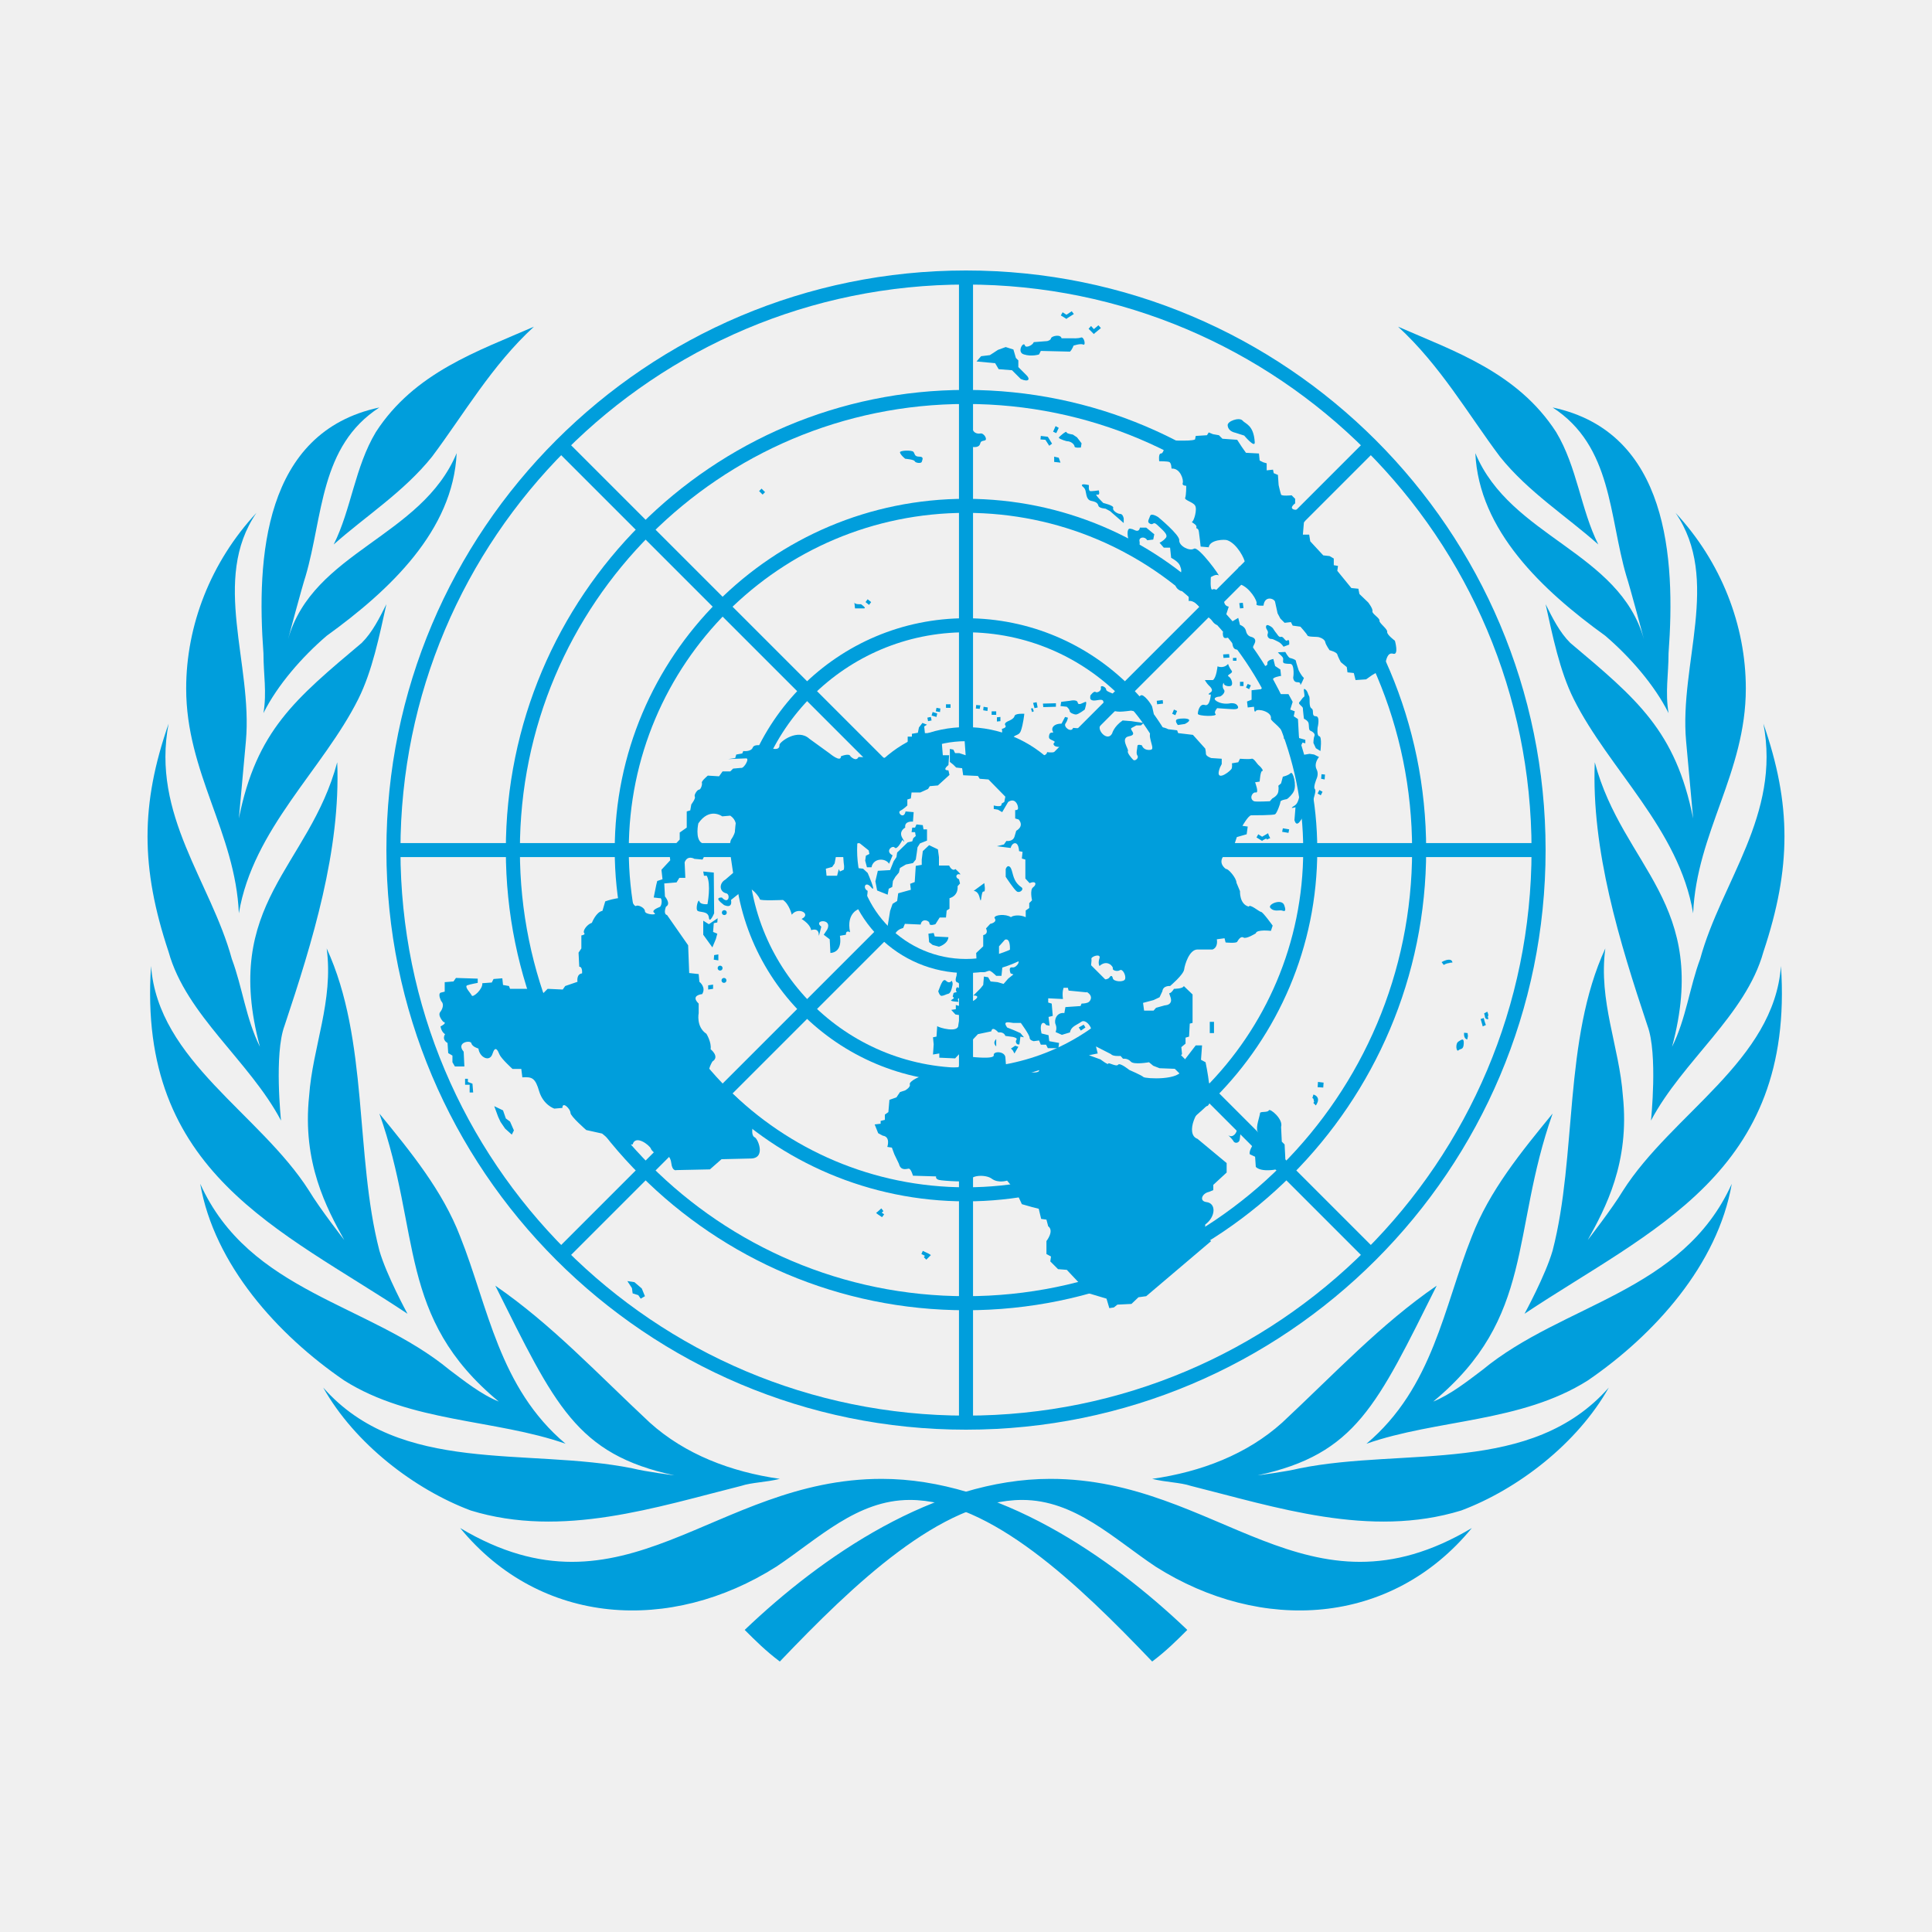
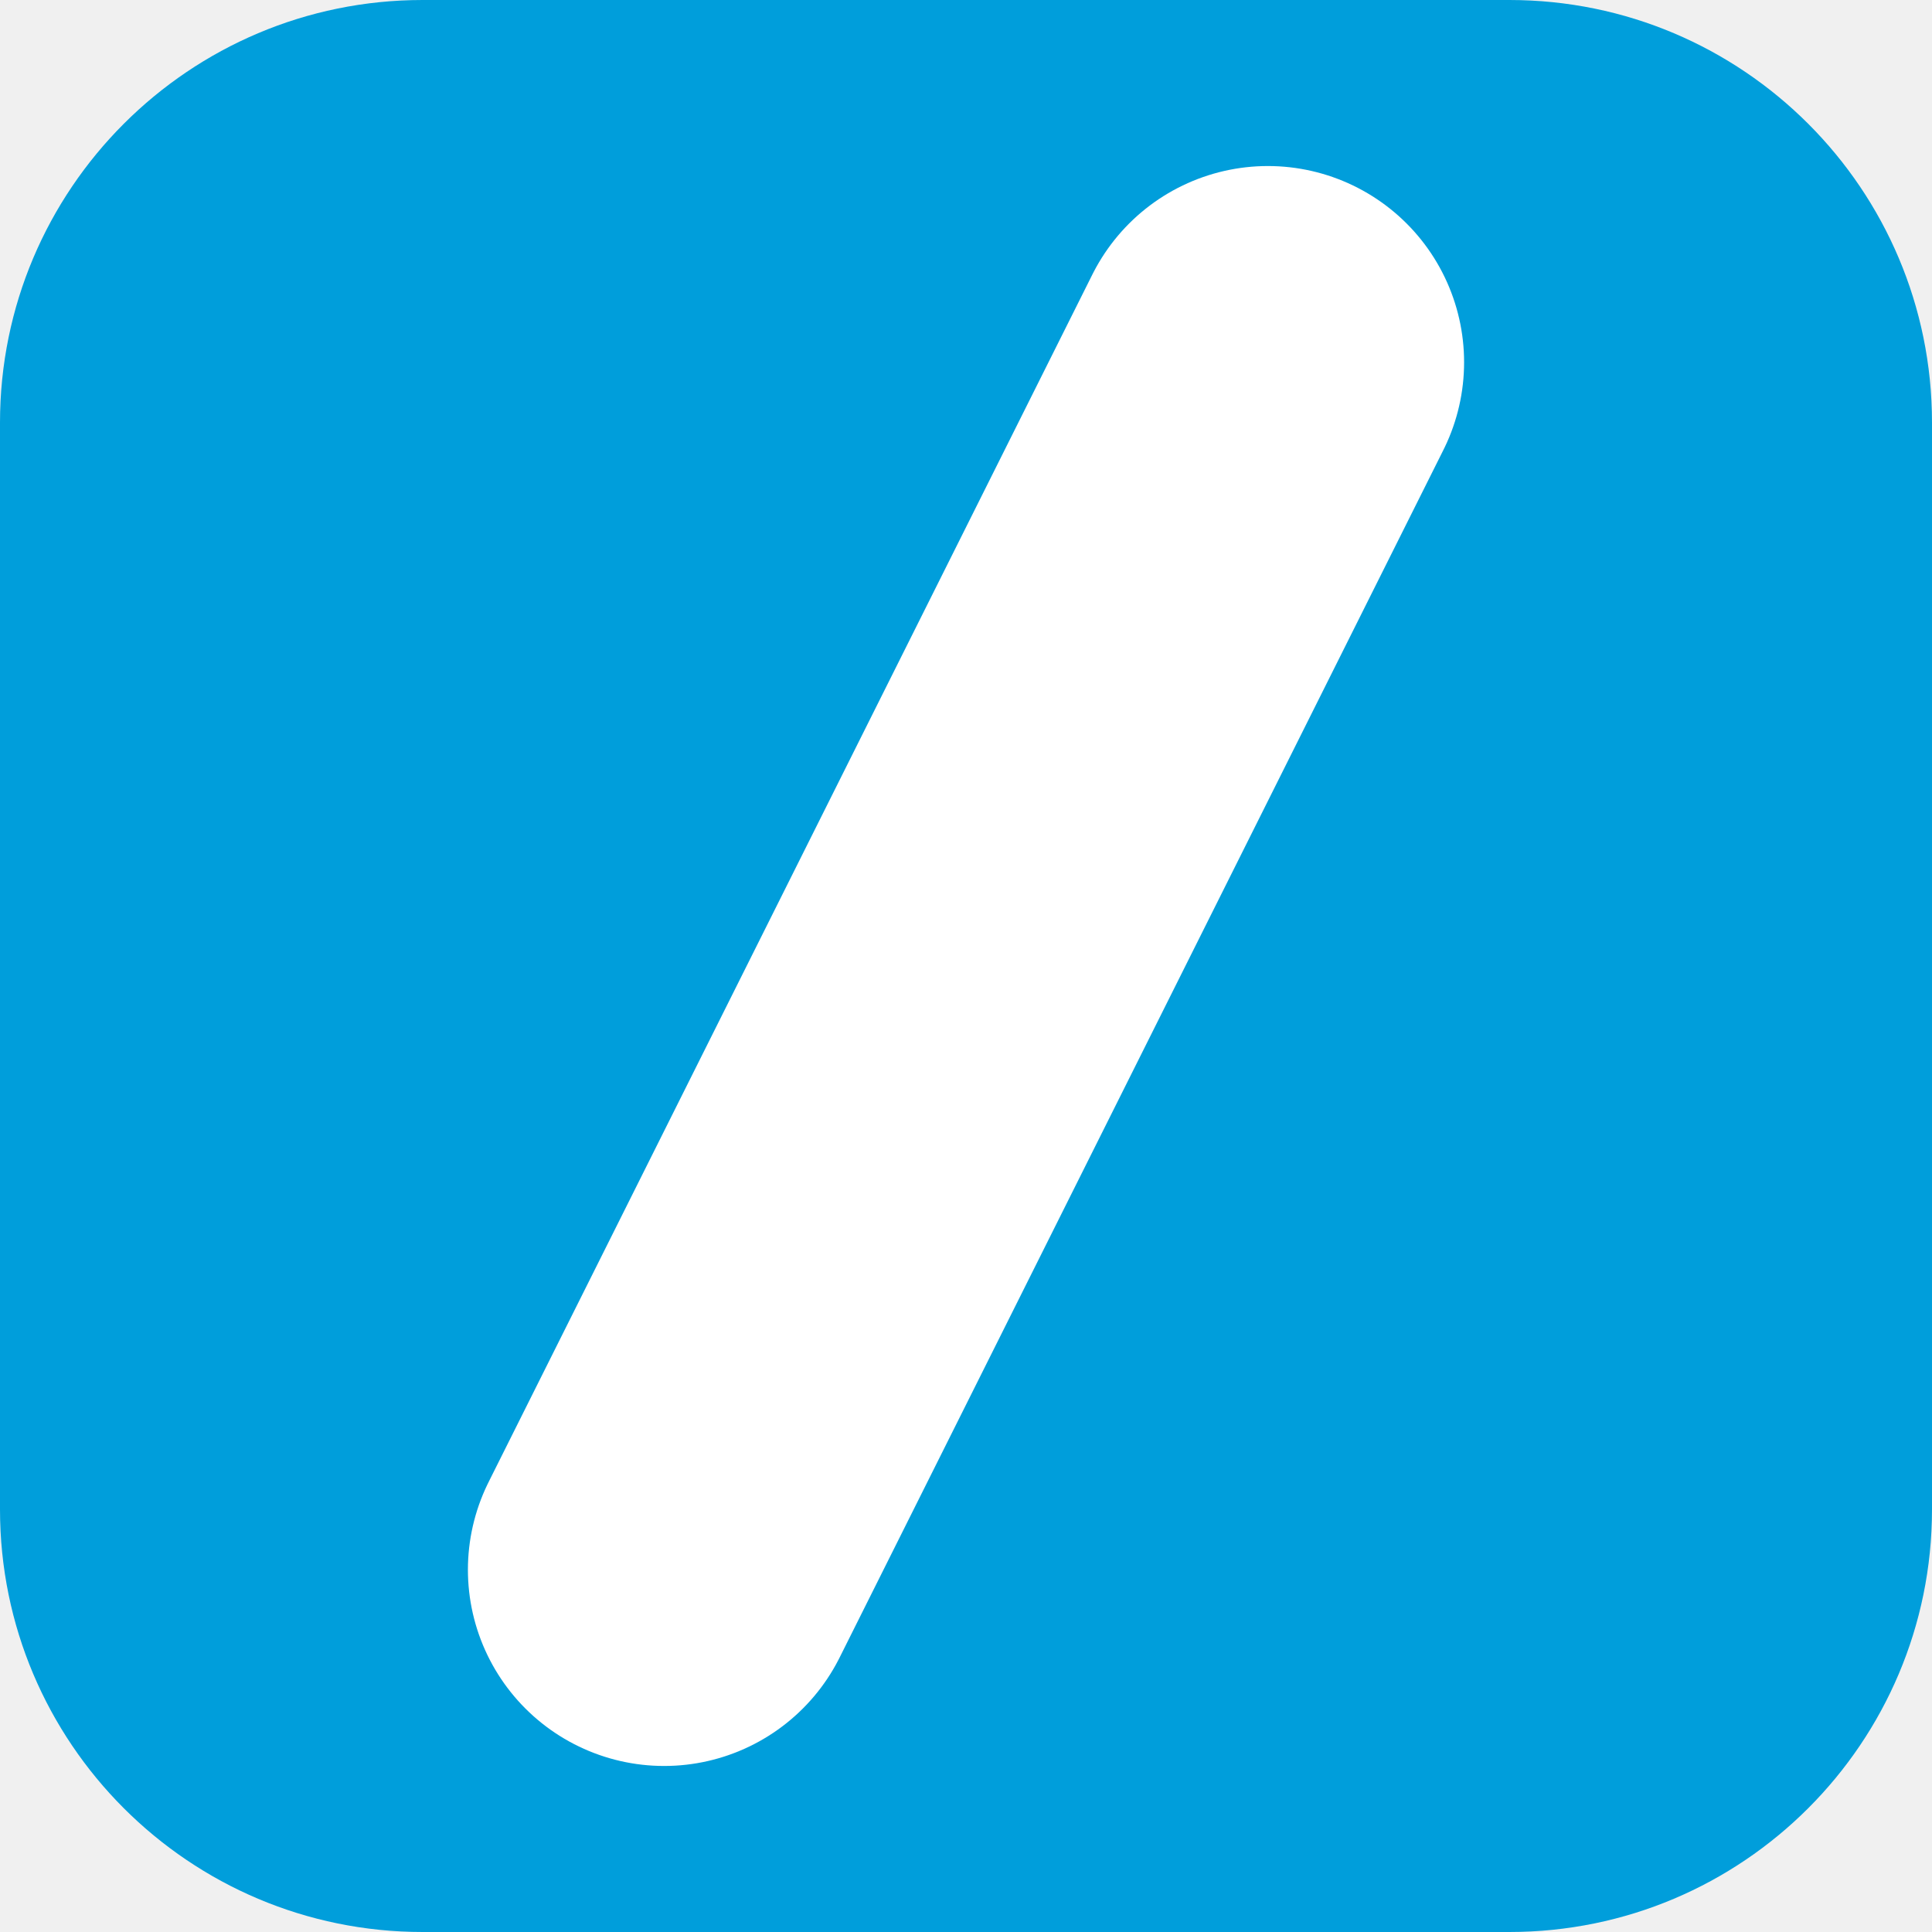
- <svg xmlns="http://www.w3.org/2000/svg" id="uuid-cb23c597-a484-4f7e-ab8b-bef9a0a63efc" width="550" height="550" viewBox="0 0 550 550">
-   <path id="uuid-a24323fa-996f-432e-9783-2496fd941e1b" d="m161,411c-19-16-22-39-30-59-5-13-14-24-23-35,12,34,5,58,34,82-5-2-10-6-14-9-23-19-57-22-71-53,4,23,22,43,41,56,19,12,43,11,63,18m50,12c3-1,7-1,11-2-14-2-27-7-37-16-15-14-28-28-44-39,17,34,23,48,51,54,0,0-8-1-12-2-30-6-66,2-88-23,9,16,26,29,42,35,26,8,53-1,77-7m40-2c-48,0-73,42-120,14,23,28,60,30,90,11,12-8,23-19,38-19,23,0,48,24,69,46,4-3,7-6,10-9-22-21-54-43-87-43m-135-47s-6-11-8-18c-7-27-3-60-15-86,2,15-4,28-5,42-2,19,5,32,10,41,0,0-7-9-10-14-14-22-43-37-45-64-4,59,37,75,73,99m-14-175c4-8,6-18,8-27-2,4-4,8-7,11-19,16-30,25-35,50l2-22c2-22-10-46,3-65-13,14-20,32-20,50,0,24,14,41,15,64,4-24,24-41,34-61m-7-44c9-8,20-15,28-25,9-12,17-26,29-37-16,7-34,13-45,30-6,10-7,22-12,32m-20,48c4-8,11-16,18-22,18-13,36-30,37-52-10,24-41,28-48,53,0,0,4-15,5-18,5-17,4-37,21-48-33,7-35,43-33,70,0,6,1,11,0,17m5,116s-2-19,1-27c8-24,16-50,15-75-8,30-33,40-22,81-4-8-5-17-8-25-6-22-23-41-18-67-8,23-8,41,0,65,5,18,23,31,32,48" style="fill:#009edc; stroke-width:0px;" />
-   <path id="uuid-7094df99-336f-42c0-8994-658da5ca7bd7" d="m389,411c19-16,22-39,30-59,5-13,14-24,23-35-12,34-5,58-34,82,5-2,10-6,14-9,23-19,57-22,71-53-4,23-22,43-41,56-19,12-43,11-63,18m-50,12c-3-1-7-1-11-2,14-2,27-7,37-16,15-14,28-28,44-39-17,34-23,48-51,54,0,0,8-1,12-2,30-6,66,2,88-23-9,16-26,29-42,35-26,8-53-1-77-7m-40-2c48,0,73,42,120,14-23,28-60,30-90,11-12-8-23-19-38-19-23,0-48,24-69,46-4-3-7-6-10-9,22-21,54-43,87-43m135-47s6-11,8-18c7-27,3-60,15-86-2,15,4,28,5,42,2,19-5,32-10,41,0,0,7-9,10-14,14-22,43-37,45-64,4,59-37,75-73,99m14-175c-4-8-6-18-8-27,2,4,4,8,7,11,19,16,30,25,35,50l-2-22c-2-22,10-46-3-65,13,14,20,32,20,50,0,24-14,41-15,64-4-24-24-41-34-61m7-44c-9-8-20-15-28-25-9-12-17-26-29-37,16,7,34,13,45,30,6,10,7,22,12,32m20,48c-4-8-11-16-18-22-18-13-36-30-37-52,10,24,41,28,48,53,0,0-4-15-5-18-5-17-4-37-21-48,33,7,35,43,33,70,0,6-1,11,0,17m-5,116s2-19-1-27c-8-24-16-50-15-75,8,30,33,40,22,81,4-8,5-17,8-25,6-22,23-41,18-67,8,23,8,41,0,65-5,18-23,31-32,48" style="fill:#009edc; stroke-width:0px;" />
-   <g id="uuid-b64406ea-0073-46b6-8f27-f16d641f07df">
-     <circle cx="275" cy="242" r="163" style="fill:none; stroke:#009edc; stroke-width:4px;" />
-     <circle cx="275" cy="242" r="129" style="fill:none; stroke:#009edc; stroke-width:4px;" />
-     <circle cx="275" cy="242" r="98" style="fill:none; stroke:#009edc; stroke-width:4px;" />
-     <circle cx="275" cy="242" r="64" style="fill:none; stroke:#009edc; stroke-width:4px;" />
-     <circle cx="275" cy="242" r="33" style="fill:none; stroke:#009edc; stroke-width:4px;" />
-     <path d="m275,79v130m0,66v130M160,127l92,92m46,46l92,92M112,242h130m66,0h130m-278,115l92-92m46-46l92-92" style="fill:none; stroke:#009edc; stroke-width:4px;" />
-   </g>
-   <g id="uuid-5207e389-1371-40e9-b6a6-53b6bfa84a95">
-     <path d="m267.1,282.2c.4-.8,1.2-4,2.2-3s1.6,0,1.6,0c0,0,.5.5.2,1.5-.2,1-.5,2-1.1,2.2-.6.1-1.1.5-1.9.6-.6.1-1-1.3-1-1.3Zm8.2-1.3c.2-.2.5.8,1,.6.5-.1.7.9.2.9s-.5.6-.5.9,0,.9-.4,1.3-.7.1-1.2-.1c-.5-.3-.7-.3-1.4-.3-.6,0-.1,1-.1,1,0,0-2.6-.1-2.1-.5s1-.5.6-.8,0-.5,0-1,1.2-.3.9-.6c-.4-.4,0-1.8.6-1l.4-.9c-.4-.4-.1-.5-.9-.8-.7-.3-.1-1.8-.1-1.8l.1-1c.2-1.3,2.7-1.4,2.9-.3.1,1.1,0,1.9,0,1.9l.7.3s-.1.8-.7.8,0,.4-.4.8l.4.6Zm92.1-60.8c-.7.7-2.2,1-2.2,1l-.5,1.9-.8.7s.2.5,0,1.7-1.7,1.9-1.7,1.9l-.7.8s-4,.2-4.5,0c-1.5-.7-.5-2.7.5-2.5s-.2-2.9-.2-2.9l1.3-.2s.2-3,.7-3-.2-1-.8-1.5c-.7-.5-1.5-2.2-2.2-2s-3.3,0-3.3,0l-.5,1-1.8.3s.2,1.3-.2,1.7c-1,1.2-4.8,3.7-3.2-.5l.5-1v-1.5l-3-.2s-1.5-.5-1.5-1.2-.2-1.5-.2-1.5l-3.5-3.9-4.2-.5-.3-.8-2.5-.3c-3-1.5-5.7-.2-5.2,2.4.5,2.5,1.3,3.5-.3,3.5-1.7,0-2-1.3-2-1.3,0,0-1.3-.5-1.3.2s-.5,2,0,2.7-.7,1.7-1.2,1.2-1.8-2-1.5-2.5-2.3-3.7.3-4.2c2.7-.5-.2-2,.8-2.4l1.3-.7h1.3l.8-.7-2.2-.3-1.3-.2-2.5-.2c-2.5,1.7-3,3.7-3,3.7-1.3,2.5-4.5-1-3.3-2.4s-3.7-.2-4.5.5-3.3.3-3.3.3c-.5,1.5-2.8-.2-2.2-1.2.7-1,.7-1.7.7-1.7l-.8-.2-1,1.9c-2.3,0-3,1.3-2.5,2.2.5.8-.7-.2-1,1s.2,1.2,1.2,1.7-.5.5.2,1.3,2.7,0,1.5,1.2-3.5.7-3.5.7c-.2,1.5-3.3,1.2-3.7.7-.3-.5-2.8-3.5-2.8-3.5l-3.2-.2c-.3-2.4,1.5-1.2,2.2-3,.7-1.9,1-4.9,1-4.9,0,0-2.7-.2-2.8.7-.2.8-1.8,1.4-1.8,1.4,0,0-1.3.5-.8,1.2s-1,1-1,1c0,0,.3,1.1-.2,1.5-1.3,1.4-4.7.2-5.2-.3l-2-.8-2-1.3-2.3,1-.7.7h-2.5l-.2,2,4.5.5.3,4.2-1.8-.6h-1.2l-.5-1-1-.2v3.7l1,.8.8.8,1.7.2.3,2,4.2.2.5.8,2.5.2,4.8,4.9-.3,1.5-.8.5c.3,1.2-2.2.5-2.2.5v1l1.2.2,1.2.7,1.7-2.9c1.8-1.2,2.7.5,2.8,1.5.2,1-.8.8-.8.8v2.4l1,.3c1.7,2-.7,3.2-.7,3.2l-.5,1.7c-.5,1.5-2.3,1.2-2.3,1.2l-.7,1-2,.5,3.9.5c.4-1.4,1.4-1.7,1.9-1s.5,1.9.5,1.9l1,.2-.2,1.9,1,.3v5.4l1.2,1.3c2-.8,2,.5,1,1.2s-.3,3.7-.3,3.7l-.8.8v1.4l-1,.7v1.9c-1.7-.8-3.7-.5-4.2,0-1.5-1-4.7-.7-4.7.2,1,1.3-1.2,1.7-1.2,1.7l-1.2,1.3c.8,1.7-.8,1.9-.8,1.9v3.2l-2,1.9.2,4.4c0,1.2,2.5,1.3,3,.7.5-.7,2.5,1.4,2.5,1.4h1.5l.3-3-1-.5v-4.9l1.7-1.9c2-.7,1.3,4.4,1.3,4.9.2,1.9,1,1.7,1.8,1.3,1.7-.7.3,1.9-1,1.7s-.5,1.7-.5,1.7l.8.3-1.5,1.2-1.3,1.5-1.7-.5-2-.2-.7-1.2-1.2-.2-.2,2.4-.8,1-2,2c2.7,0-.3,1.9-1,1.9,1.5.5-.2,2-4,.8v1.2l-1.3.2,1.2,1.3,1.3.2-.5,2.9c0,2.2-5.5.7-6,.2l-.2,3-1,.2.2,2-.2,2.9,1.8-.3v1.2l4.5.2,6.5-6.9,3.8-.8c.3-1.7,2,.3,2,.3,1.7-.2,2,1,2,1l2.2.3c1.8.5.7.7.8,1.4.2,1,1,.7,1,.7l.3-2.2,1,.2-1-1.2-1.8-.8-2-.8c-1.3-1.9.3-1.5,1.7-1.3h2.2s2.5,3.4,2.5,4.2,1.2,1,1.2,1l1.5-.2.5,1.2h1.5l.5,1h3l.2-1.5-2.8-.5-.2-1.7-2-.5c-.7-2.9.5-3.7,1.3-2.4l1,.2-.3-2.5,1.2-.3-.3-3.5-1-.3v-1.2l4.2.2c-.3-2.2.2-3.2.2-3.2h1.2l.2.8,5.1.5,3.6-4.1c-.2-.3.4-.5,0-.9-.5-.5-1.2,0-2-.5s0-3.4-.2-4c-.2-.7,2.8-1.7,2.3-.2s0,2.2,0,2.2c2.2-2,4,.2,3.8.7s1.2,1,2,.5,1.8,1.5,1.5,2.5-3.3.8-3.5-.2-.7-.7-1-.2-1.8.8-2.7.3c-.2-.1-.2-.2-.3-.3l-3.6,4.1h.2c2,1.2,1,2.7.3,3s-1.8.3-1.8.3l-.3.7-4.3.3-.3,1.7c-2.2-.3-3,2-2.5,3.2s0,2.2,0,2.2l1.8.8,2.3-.7c.3-1.7,1.8-2,3.2-3,1.3-1,3.5,1.9,2.8,3.2s-.7,1.9-.7,1.9l.2,1.5-1.7.7-1.3.7-.2.8h-4.5l-.8.8-2.2.2-.7,1-1.5.2s-2.5,1.2-1.5,2.5c1,1.4-4.2,1.2-5.3-.7-.3,1.7-2.2.2-2.2.2l-1.8-.5-.2-2.5c-.3-1.7-3.5-1.7-3.3-.5s-6,.5-6,.5l-2,1-1.8,1.1-.2.8-3,.3-1.3.7-.5-1h-1.3l-1.3,1.9c-3.5.2-6.8,2.2-6.5,3s-1.3,1.7-1.3,1.7l-1.5.5-1,1.5-2,.7-.3,3.5-1,.7v1.5l-1.2.3v.8l-1.7.2,1,2.5,1.3.7c2.3.3,1.3,3.2,1.3,3.2l1.3.2.7,1.9,1.3,2.7c.5,2,2,1.5,2.7,1.4.7-.2,1.3,2,1.3,2l6.6.2s-.3.7.8,1c1.2.3,8.8.7,9.1.2-.3-1.5,4.2-1.9,6-.5,1.8,1.3,4.3.5,4.3.5l2.5,3,1.7,3.7,2.8.8,2,.5.7,2.9,1.5.2.5,1.9c1.8,1.3-.5,4.2-.5,4.2v3.7l1.3.7-.2,1.4,2.2,2.2,2.5.2,6.3,6.7,5,1.5.8,2.7,1.3-.2,1-.8,4-.2,2-1.9,2.2-.3,18.5-15.7-1.7-1v-3.7c3-2.2,3.2-6.1.3-6.4-2.1-.3-1.2-2.5.8-2.9l1.2-.5v-1.5l3.8-3.5v-2.7l-8.3-6.9c-3.7-1.3,0-9.4,2.5-9.3,2.5.2-.2-12.5-.2-12.5l-1.3-.7.3-4.1h-1.8l-3,3.9-.8,2.7c-.3,3.5-10.6,2.9-11.1,2.4s-4-2-4-2c0,0-2.7-2.2-3.2-1.5s-2.8-.8-2.8-.3-2.2-1.2-2.2-1.2l-3.3-1.2,2.5-.5-.5-2,4.3,2.2c.5.7,2.7.5,2.7.5l.7.8s1.3-.2,2.2.8c.8,1,5.2.2,5.2.2l1.2,1,1.8.7,5.2.2.2-3.2,1-1-.2-2,1.2-1v-1.7l1-.3.2-3.7.8-.2v-8.1l-2.5-2.4c-.2.8-2.8.8-2.8.8,0,0-.7,1.2-1.2,1.2s.7,1.5.3,2.5c-.3,1-1.7,1-1.7,1l-2.5.7-.7.8h-2.7l-.3-2.2,3-.8,1.7-.8.8-1.7c.2-1.7,2.2-1.5,2.2-1.5,0,0,3.8-3.2,4-4.7s1.5-5.7,3.8-5.7h4.3c1.7-.7,1.2-2.9,1.2-2.9l2.2-.3.3,1.2s3,.3,3.3-.2,1-1.7,1.8-1.2,3.5-1.2,3.5-1.2c.2-1.2,4.3-.7,4.3-.7l.5-1.5s-2.8-3.9-3.3-3.9-3.2-2.4-3.5-1.5c-2.7-.7-2.5-4.4-2.5-4.4l-1-2.4c0-1.4-2.5-4.2-3-3.9-2.5-1.9-.7-4,0-4.2s2.3-2.5,2.3-2.5l.8-2.4,2.8-.8.3-2.2-1.5-.2s1.7-3,2.5-3,6.3,0,6.8-.3,1.5-3,1.5-3.5,1.3-.7,1.8-.8c.5-.2,1.7-1.5,2-2.2.9-1.7-.2-5.9-.9-5.2Zm46.1,53.9c-.1-.3-.2-.6-.5-.7-.7-.3-2,.2-2.6.6l.6.8c.6-.4,1.5-.6,1.6-.5v-.1l.9-.1Zm4.3,20.1l-1-.1c-.1.8.1,1.8.9,1.9l.2-1s-.1-.4-.1-.8Zm3.7-4c.3,1,.6,2,.6,2.1l.9-.4s-.4-1-.6-2l-.9.3Zm2.2-.8v-.2c0-.3-.1-.7-.3-1.1l-.9.5c.1.2.1.5.2.7,0,.3.1.6.3.8.2.1.4.2.7.1l-.2-1c0,.1.1.1.2.2Zm-8.5,7.2c.7-.4,1.6-1.3,1.5.6s-.9,1.3-1.5,1.9-1-1.9,0-2.5Zm-40.1,13l.1-1.5,1.6.2-.1,1.4-1.6-.1Zm.1,3.3c-.2-.9-1.2-1.2-1.3-1.2l-.3,1c.1,0,.2.1.3.2l.2.9c-.1.1-.2.2-.2.3l.7.7c.5-.8.7-1.3.6-1.9Zm-124.3,31.2l-1,.9-.5.4.5.4,1.2.8.6-.8-.7-.5.5-.4-.6-.8Zm11.8,12.1l-.4.9,1,.5-.3.4.7.7,1.3-1.3-.6-.4-1.7-.8Zm-45.9-217l1,1-.7.7-1-1,.7-.7Zm30.2,31.5l1,.8-.6.8-1-.8.6-.8Zm-3.8.7l.2,1.9h2.5c1,0-.8-1.2-.8-1.2,0,0-2,.2-1.9-.7Zm54.8-47l-1.7-.2-.1,1,1.4.1,1.1,1.7.8-.6-1.1-1.8-.2-.2h-.2Zm4.5-35.4l-.5.9,1.3.8.3.2.2-.2,1.9-1.2-.6-.8-1.5,1-1.1-.7Zm8.9,4.8l-.8-.9-.7.8,1.5,1.5.3-.3,1.7-1.4-.7-.8-1.3,1.1Zm-55.2,35.1c-.1-.6,3.3-.7,3.8-.2s.2,1.4,1.7,1.4.8,1,.7,1.5c-.2.5-1.8.3-2-.2s-2.7-.7-2.7-.7c0,0-1.3-1-1.5-1.8Zm19.1-1.9c2.6.8,3.5.2,3.7-.5s.3-.8,1.3-1-.2-2.2-1.2-2-2-.3-2.2-1.2c-.2-.8-1.8-3-2-1.3s-1.2,1.7-1,2.9c.3,1.1.8,2.9,1.4,3.1Zm16.5-28.5c-.4-1.5-2.5,1.9-.3,2.5,2.2.7,4.3,0,4.3,0l.5-1,8.3.2c.7-.7,1-1.7,1-1.7,0,0,2-.7,2.8-.3.8.3.2-2.4-.7-2-.8.3-2.5.2-2.5.2h-3c-.2-1.2-2.8-.7-3,0-.1.6-1.1.8-1.1.8l-3.8.3c-.4,1-2.3,1.7-2.5,1Zm.3,8.3l-2.2-2.2v-1.9l-.7-.7-.7-2.4-2.2-.7-2.2.8-2.3,1.5-2.5.3-1.3,1.5,5.3.5,1,1.7,3.8.3,2.5,2.5c2.3,1,2.8,0,1.5-1.2Zm7.7,16.2l.7-1.6.9.5-.7,1.5-.9-.4Zm49.7-1.7c-.3-1.3,3.3-2.5,4.2-1.5.8,1,3.2,1.2,3.5,6.2.1,1.8-3-1.9-3-1.9l-2.5-.8c-1.4-.3-2.1-1.1-2.2-2Zm-17.5,4.4c-.5,1.5-.7,3.5-1.5,3.5s-.5,2.2-.5,2.2c0,0,2.2,0,2.8.2.7.2.7,1.9.7,1.9,2.5-.2,3.5,3.2,3.2,4.1-.3.8,1,.8,1,.8,0,0,0,2.7-.3,3.4s2.2,1.2,2.8,2.2c.7,1-.3,4.4-.8,4.6s1.3.7,1.2,1.5c-.2.8.5,0,.7,1.4.2,1.3.5,4.2.5,4.2l2.3.2c.3-2.2,4.6-2.3,5.3-2,2.8,1,5,5.4,5,6.4s-1.8,1.2-1.8,1.2l.3,4.9c2.8.8,5.2,4.9,4.8,5.6-.3.7,2,.5,2,.5.3-3,3.2-2,3.3-1,.2,1,.7,3.2.7,3.2l.8,1.5,1.2,1.2,1.8-.2.5,1,2.2.3s1.8,2,2,2.5,2.7.3,3.3.5c.7.2,1.7.7,1.8,1.5.2.8,1.2,2.2,1.2,2.2,0,0,2,.5,2.2,1.2s1,2.2,1,2.2l1.7,1.4.2,1.5,1.8.2.5,2,3-.2,1.7-1.2c2.2-1.2,3.7-2.7,3.8-3.4.2-.7.5-3.2,2.2-2.7s.5-3.7.5-3.7c0,0-2.3-1.7-2.2-2.5.2-.8-2.3-2.5-2.2-3.2.2-.7-2.2-2-2-2.7s-1.2-2.5-1.2-2.5l-2.5-2.4-.3-1.5-2-.2-4-4.9.2-1.4-1.2-.2v-1.9l-1.2-.7-1.8-.2-3.7-4-.3-1.9h-1.8l.3-3.5c1.2-1.5.5-4.4.5-4.4,0,0-2.3,1.2-3.5.7s.5-1.7.5-1.7v-1.3l-1-1s-2.8.3-3-.2-.7-2.7-.7-2.7l-.2-2.9-1.2-.5-.2-1-1.8.2v-2l-1-.3-1-.5-.2-2-3.7-.2-1.2-1.7-1.3-2-4.2-.3-1-1-1.7-.3-1.2-.5-.5.8-3.2.2-.2,1c-1.4.7-8,0-8.2.5Zm-30.6-1c.3.5,2.3,1,2.3,1,1.3,0,2.2,1,2.2,1.5s1.8.3,1.8.3l.2-1.2-1.3-1.7-1.2-.8s-1.8-.2-1.8-.7c0-.4-1.9,1.1-2.2,1.6Zm0,5.7l-1.3-.3v1.5l1.8.2-.5-1.4Zm18.5,18.6v-1.3s-.2-1.3-1-1.3-2.3-1-2-1.7-2.8-1.4-2.8-1.4c0,0-2.8-2.7-1.8-2.4s.5-1.2.5-1.2c0,0-2,.3-2.5.2-.5-.2-.3-1.7-.3-1.7,0,0-2-.5-2,0s.7.5,1,1.5.2,2.7,1.7,3,1.8.7,2,1.4,2,.8,2,.8l1.3.7,3.9,3.4Zm1.3,4.5c-.2-.7-.5-3,.5-2.9,1,.2.3,0,1.5.5s1.3-.8,1.3-.8h1.8l2.3,1.9-.3,1.5-1.7.2c-.8-1.3-2.5-.8-2.2.3.3,1.2-.8,3.4-1.5,3.5-.7.2-2.8.2-2.7-.8.3-1,1-3.4,1-3.4Zm27.4,23l1.2-3.7c-1.7-.3-1.3-2.2-1.3-2.2-.2-1.5-2.5-3.2-3.3-2.7s-.5-3.5-.5-3.5c0,0,1.5-1,2.2-.5s-5.7-8.4-7-7.6-4.3-.8-4.2-2.4c.2-1.5-6-6.6-6-6.6,0,0-2-1.3-2.3-.3s-1,1.7,0,2.2.8-.8,2,.3c1.2,1.2,3.3,2.7,2.5,3.7s-1.8,1.4-1.8,1.4l1.2,1.4h1.8l.3,2.9s2,1,2.5,2.2.5,1.9,0,2.5c-.5.7-1.5,1.9-1.3,3,.2,1.2,1.5,1.7,1.5,1.7l1.3.2,1,.5v2.2c1.3-.3,3.5,1.5,3.3,2.7s.3.5,2,1.7,1.2,1.4,2.3,2.2c1.1.7,2.1.2,2.6-1.3Zm-38.2,21.6c0,.5-.3,1.2.7,1.4s2.8-.7,3,.3.2,1.7,1.5,2.2,2.2.7,3.2.7,3.2-.3,3.2-.3c0,0,2.4.4,2.8.8,1.8,1.9,3,2.4,3.5,1.5.5-.8-.2-2.7-.3-3.4-.2-.7-2.5-3.9-3.3-3.2s-1,0-2.5.5-4.7.2-4.8-.5c-.2-.7-2.5-1-2.5-1.7s-1.7-1.5-1.5-.5-1.2,1.5-1.5,1.2c-.5-.4-1.5,1-1.5,1Zm-8.3,1.8l-.2,1.2,1.8.2s.8.7.8,1.2,1.2,1,1.8,1c.7,0,2.5-1.4,2.5-1.4,0,0,.8-2.4.2-2.2-.7.2-2,1.2-2.2.2s-2.2-.5-2.2-.5l-2.5.3Zm-8.6,1.9l.5-.1.3.9-.5.2-.3-1Zm.6-1.6l1-.2.3,1.5-.9.2-.4-1.5Zm2.8.2l.1,1,3.6-.1v-1l-3.7.1Zm32.4-.8l1.7-.2.1,1-1.7.2-.1-1Zm4.4,3.7l.5-1.2.9.4-.5,1.2-.9-.4Zm14.5-16.9l1.7-.1.1,1-1.7.1-.1-1Zm2.8,1h1v.8h-1v-.8Zm3-14.2l-1,.1-.2-1.5,1-.1.2,1.5Zm-1,21h1v1.2h-1v-1.2Zm2.2.6l.9.4-.5,1.1-.9-.5.5-1Zm-4.9-13.3c1,0-.3,3.9,2.3,3.5,2.7-.3.2,1.2,2.2,1.3,2,.2,1.5-1.5,2.2-2.7s.3-1.9-.8-2.2q-1.2-.3-1.5-1.7c-.3-1.3-1.7-1.7-1.7-1.7l-.5-2-2.2,1.3-2.2,2.9c0,2.4,1.2,1.3,2.2,1.3Zm6.5,9.2c1.3-.7,4.2-.7,4-1.7s1.7-1.3,1.7-1.3l.5,2,1.5,1,.2,1.9s.5-.3-1.3.2-.7,1.3-.7,1.3l-4,.2-.5-1.7-1.4-1.9Zm-21.5,14.1c.8-.2,2.8-.3,3.2.2.3.5-1.2,1.2-1.2,1.2l-2,.3c-.6-.8-.8-1.5,0-1.7Zm10.7-1.5c.9.9-5,.7-5,0s.5-3,2-2.5,1.7-3,1.7-3c0,0-1.3.2-.2-.5,1.2-.7,0-1.7-.5-2.2s-1-1.4-1-1.4h2.3c1-.7,1.3-3.9,1.3-3.9,2,.7,3-.7,3-.7,0,0,.3,1,1,1.9.7.8-1.7,1.2-.8,1.7.8.5,1.2,2,.8,2.5-.3.5-2.2.2-2.2-.5s-.7.8,0,1.7c.7.8-.8,2-1.2,2-.3,0-2.5.3-.7,1.4,1.8,1,3.8.5,3.8.5,0,0,1.5-.2,2,.7.5.8-.2,1-1,1s-4.8-.3-4.8-.3c0,0-1,1.1-.5,1.6Zm19.4-19.1c-.5-.7-1-1.2-1.7-1.5s-1.2-.7-1.8-.7c-.7,0-1.3-.7-1-1.5s-.5-1.2-.5-1.9.5-.7,1.3-.2.7.7,1.3,1.5c.7.8,1,1.7,1.7,1.5s1.2,1.5,1.8,1c.7-.5.5,1.2.5,1.2l-1.6.6Zm-1.6,1.6c.5.7,1.5,1.2,1.5,1.9s-.3,1.2.7,1.3c1,.2,1.7-.2,2,.7.3.8.3,2.2.2,2.9-.2.7.2,1.7,1,1.7s1,.2,1,.7,1-1.9,1-1.9c-.8-.7-1.5-2.2-1.5-2.2,0,0-.8-2.4-.8-2.7s-1.2-.7-1.7-.8c-.5-.2-1.3-1.7-1.3-1.7l-2.1.1Zm10.8,27.3l-.7-1.5s0-1.3.3-2-.7-1.3-1.2-1.5-.3-1.5-.5-2.2-1.3-1.2-1.3-1.2c0,0-.3-2.5-.3-3s-1.5-1.2-1-1.7.8-1.2,1.3-1.5-.5-2.7.3-2.2.8,1.4,1.2,2c.3.7-.2,3,.7,3.5.8.5-.2,2.2,1.2,2.2,1.3,0,.5,3.2.5,3.2,0,0-.3,2.4.5,2.5.8.2.3,4.2.3,4.2l-1.3-.8Zm.5,12.9l.5-1,.9.5-.5,1-.9-.5Zm1.1-5.5l1,.1-.1,1.4-1-.2.1-1.3Zm-2.1-5.6l-1.3-.2-3,.5-1.7,3.2s.8.5,1.5,1.7,1,8.1-1,9.3.2.5.2.5l-.3,3.7c.5,1.7,1.3.8,1.8,0s1-1,1.7-1.9c.7-.8,1.7-2.4,1.8-3.5.2-1.2,1-3,.5-3.5s.5-2.9.5-2.9c0,0,.7-1.4,0-2.7-.7-1.4.2-2.9.7-3.5l-1.4-.7Zm-7.3-17.2h-2.5s.8.3-1.5-1.9-3.8.5-3.8.5l-2.7.3v2.7l-1.3.5.2,1.7,1.8-.2s0,2,.5,1.2,4.7.2,4.3,2.2c-.1.8,4.2,3,3.7,5.7,2.2.3,1.7,2.5,1.7,2.5l2.8.3.8-1.7.8.2v-1l-1.8-.5-.3-5.4-1.2-.8.3-1.4-1.3-.5.7-2.2-1.2-2.2Zm-6.2,41.4l1-.4-.4-.8-.2-.6-.5.3-1.2.7-1.1-.7-.5.9,1.3.8.3.2.2-.2,1-.5.1.3Zm4.4-2.2l1.8.3.2-1-1.8-.3-.2,1Zm-3.4,21.6c-.7-1,3.3-2.7,4-.7s0,1.7-.7,1.5c-.6-.2-2.3.5-3.3-.8Zm-17.2,32.5h1.2v3.2h-1.2v-3.2Zm7.7,30.9c-.3,1.3-1.5,2-2.2,1.5s.8.8,1.2,1.5c.3.7,1.3.7,1.7,0,.3-.7.2-2.2.5-2.9.3-.6-1-.8-1.2-.1Zm3.7,6.8l1.5.7.2,2.9c2,2,8.5.3,8.5-.2s-.3-6.2-.3-6.2l-.8-.8-.2-4.2c.7-2.2-3.2-5.4-3.5-4.7s-2.5.2-2.5.8c0,.7-1.3,4-.7,5.2.7,1.2-.5,1.2-.7,2.4-.2,1-1.9,3-1.5,4.1Zm-46.8-36.1l-.5-.8-1.4.8.6.9,1.3-.9Zm-25.4,3.3c-.8.8-.6,1.5,0,2.1m5.2,2l1.1-1.9-.9-.3-1.2.8.5.5.5.9Zm-1-52.7c.7,1.5.5,3.7,3,5.4.8.6-.5,1.7-1.3,1.2s-3.2-4.2-3.2-4.2v-2.2c.5-1.3,1.2-.8,1.5-.2Zm-8.8,8.8c.4,1.5.3-2.4,1-2.2s.2-2.4.2-2.4l-3,2.2c1.4.2,1.6,1.7,1.8,2.4Zm-9,10.8c-.2,2-2.7,2.7-2.7,2.7l-1.8-.5-1-.8-.2-2.4,1.5-.2.3,1,3.9.2Zm-2.7-20.4v-2.4l-.3-2.2-2.5-1.2-1.8,1.7-.3,2.4v1.5l-1.7.3-.3,4.6-1.3.5.2,1.7-3.6,1-.3,2.2-1.3.8-.7,2-.8,4.9s1.5,2.9,2.3,1.5c.8-1.3,2.2-1.5,2.2-1.5l.5-1.2,4.5.2c.3-1.9,2.5-1.2,2.5-.3,0,.8,1.7.2,1.7.2l1.2-1.9h1.8l.2-2,.8-.5v-3c2.7-.8,2.3-3.4,2.3-3.4l.7-.8-.3-1.2c-1.3-.5-.7-1.7.2-1.4.8.3-1.2-1.5-1.2-1.5-1,.8-1.8-1-1.8-1h-2.9Zm-7.6-6.9l-1.3.3-3,2.9-.2,1.3-.8,1.2-1,2.5-3.5.2-.7,3,.5,2.6,3,1.2.3-1.7,1-.5.2-1.7.7-1.2,1-1.2.3-1.3,1.7-1,2-.4.8-1,.3-2,.2-1.5.7-1.1,2-.8v-3.2h-1l-.2-1.2-1.8-.2-.4.9h-.8l-.2,1.3h1l.2,1.1-.7.6-.3.9Zm-52.8,20.3c0,.4-.3.7-.7.7s-.7-.3-.7-.7.3-.7.7-.7.7.3.7.7Zm-.1,19.3c0,.4-.3.7-.7.7s-.7-.3-.7-.7.3-.7.7-.7.7.3.7.7Zm-1.8-2.8c.4,0,.7-.3.7-.7s-.3-.7-.7-.7-.7.3-.7.7.3.7.7.7Zm-2,4l-1.4.2v1.2l1.4-.2v-1.2Zm1.5-8.6l-1.2.2-.1,1.3,1.3.2v-1.7Zm-.3-9.1l.1-1.2-2.5,1.7-1.6-1v4l2.6,3.6,1-2.4.4-1.5-1.2-.5.2-2.5,1-.2Zm-1-14.2l-3-.3.2,1.2h.8c1.3,2.4.2,8.1.2,8.1,0,0-2,.2-2.3-.8s-1.2,2.2-.5,2.7,3,0,3.2,1.9,1.5-1.2,1.5-1.2l-.1-11.6Zm67-33.4h-1.8l-.3-3.7,1-.7v-1.9h-5.8l-.2-1.9.8-.5-1.3-.5-1,1.3-.3,1.5-1.7.3v.8h-1.2v2.2l-4.7,3.9-9.3-.3c-.7,1.5-2.3-.2-2.3-.2-.3-1-2.7,0-2.7,0,0,1.9-3.2-.8-3.2-.8l-5.8-4.2c-3.3-3-8.3.8-8.5,1.7.2,2.4-3.8.5-3.8.5,0,0-3.3-1-3.8.3s-2.7,1-2.7,1l-.3.7-1.7.3-.3,1-2,.3,5-.2c1.3-.2-.5,2.9-1.3,2.7l-2.3.2-.8.8h-2.2l-1,1.4-3.2-.2s-1.8,1.5-1.7,2c.2.5-.3,2-.8,2s-1.5,1.5-1.2,2-1,2.2-1,2.2l-.3,1.7-1,.3v4.6l-2,1.4v2l-3,3.2.3,2.7-2.5,2.7.3,2.7-1.5.5-.3,1.2-.7,3.5,1.7.2c.8-.3.7,2.2,0,2.5s-2.5,1-1.5,1.7-2.7.5-2.7-.5-2-1.9-2.5-1.5c-.5.3-1.3-1.5-1.3-1.5-1.8-1.9-7.5.2-7.5.2l-.8,2.7c-1.8.3-3,3.4-3,3.4-1.5.5-2.7,2.4-2.2,2.9s-.8.7-.8.7v3.7l-.8,1.2.2,4c1,0,.8,1.9.8,1.9-1.7.2-1.3,2.4-1.3,2.4l-3.5,1.2-.7,1-4.3-.2-1.2,1.2-1.2-1.2h-8.3l-.3-.8-1.7-.3-.2-1.9-2.5.2-.5,1-2.7.2c.2,1.7-2.7,4.2-3,3.5s-2.2-2.5-1.3-2.9c.8-.3,3-.7,3-.7v-1.2l-6.2-.2-.7,1-2.5.2v2.7l-1.2.3c-.8.5.2,2.4.2,2.4,1.2,1.2-.2,3-.2,3-1,1,.8,2.9.8,2.9,1.3.3-.8,1.3-.8,1.3.3,1.7,1.3,2.2,1.3,2.2-1,1.7.7,2.5.7,2.5l.2,2.9,1.2.7v1.9l.7,1.2h2.7l-.2-4.2c-2.3-2.7,2-3.4,2.2-2.4s2,1.5,2,1.5c.3,2.5,3.2,4,4,1.5s1.5-1,2,.2,3.7,4.1,3.7,4.1h2.5l.3,2.4c2.8-.2,3.7.2,4.8,4,1.2,3.9,4.3,4.9,4.3,4.9l2.3-.2c0-2,2.3.3,2.3,1.4,0,1,4.5,4.9,4.5,4.9l4.5,1,4.2,3.4,3.2-.3h1.3c.8-2.9,4.8.2,5.2,1.2.3,1,3,2.7,3.3,1.9s2.2-.3,2.5,2.2,1.5,2,1.5,2l9.5-.2,3.3-2.9,8.5-.2c4.3-.2,1.7-6.1.8-6.1-1.5-1.2.5-6.1.5-6.1l-12.1-11.3c-2.8,0-.3-4.1-.3-4.1,2.2-1.4-.5-3.5-.5-3.5.3-2-1.2-4.4-1.2-4.4-3-2-2.2-5.9-2.2-5.9v-2.7c-2.5-2.4,1-2.7,1-2.7,1.2-2-.8-3.5-.8-3.5l-.2-2.2-2.7-.3-.3-7.9-6-8.6c-1.2-.3-.3-2.4-.3-2.4,1.5-.8-.3-2.9-.3-2.9l-.2-3.7,3.5-.3.8-1.3h1.7l-.2-4.4c.8-2.2,2.8-1,2.8-1l2.3.2,1.3-2.5.3-2-1.8-.2c-2-1.2-1-5.6-1-5.6,3.2-4.7,6.8-2,6.8-2l2.3-.2c3.5,2.4.3,6.7.3,6.7-.7,1-.3,4.2-.3,4.2l.8,5.4-2.2,1.9c-1.8,1-1.8,3.4.2,3.9,1.3.2.8,3.4-1.2,1.2-3,0,1.7,2.7.3,2,3,1.5,2.3-1.3,2.3-1.3l4-3.2c1.5-1.2,4.2,2.5,4.2,3s6.6.2,6.6.2c1.8,1.2,2.5,4.2,2.5,4.2,1.8-2.4,5.7-.2,2.8,1.2,2.7,1.7,2.7,3.2,2.7,3.2,2.2-.7,2.2,1,2.2,1.5s.7-2.5.7-2.5c-2.5-1.9,3.3-2.5,1.7.8l-1,1.5,1.7,1.3.2,3.9c3.7-.3,2.7-4.9,2.7-4.9l1.7-.3c0-1.5,1.2-.7,1.2-.7-1.2-5.7,2.7-6.7,2.7-6.7,2.2-.5,2.3-5.1,2.3-5.1-1.5-.7-.7-3,1-1s-1-4.1-1-4.1l-1.3-1.2-1.8-.2-.2-1.9h-3l-.5,2.4-1.1.5-.3-.7-.5,1.9h-3l-.2-2,1.8-.5.7-1,.5-2.7h2.2l2.8-.8c.2-2.9,1.7-2.2,1.7-2.2l2.5,2,.2,1-1,.5-.2,1.4.5,1.9h1.3c.5-2.7,4-2.7,5-1l1-2.4c-2.3-1.2,0-3,.6-2.2.7.8,2.2-2.2,2.2-2.2,0,0,1.2,1.5,0-.5s.8-3,.8-3c-.3-2,2.2-1.7,2.2-1.7l.2-2.7-2.3-.2c-.5,2.4-2.5.3-1.5-.2s2-1.5,2-1.5v-1.7l1-.3.2-1.7h2.5l2.2-1,.5-.8,2.3-.2,3.3-3-.3-1.3c-2,0,0-1.5,0-1.5l.2-2.8Zm-90.3,151.7l-1.3-2,2,.3,2.1,1.8.9,2.2-1.2.7-.7-1-1.6-.5-.2-1.5Zm-36.7-50.6l.8,2.3,1.2.9,1.1,2.5-.6,1.2-1.9-1.7-1.3-1.9-.7-1.5-1.1-3,2.5,1.2Zm-10-9h-.8v1.7h1.3v2.2h1l-.2-2.5-1.3-.5v-.9Zm130.8-102.8l1-.2.2,1-1,.2-.2-1Zm1.2-.6l.3-1,1.3.4-.2,1-1.4-.4Zm2.4-1l.1-1-1.1-.2-.2,1,1.2.2Zm1.7-2.2h1.3v1h-1.3v-1Zm8.5,1.2l.1-1,1.2.1-.2,1-1.1-.1Zm3.3.7l.1-1-1.2-.2-.1,1,1.2.2Zm1.2.1h1.3v1h-1.3v-1Zm1.5,1.7v1.2l1-.1v-1.2l-1,.1Z" style="fill:#009edc; stroke-width:0px;" />
-   </g>
+ <svg xmlns="http://www.w3.org/2000/svg" viewBox="0 0 64 64">
+   <rect width="64" height="64" rx="14" fill="#009EDB" />
+   <path d="M22 52 L42 12" stroke="#ffffff" stroke-width="13" stroke-linecap="round" />
</svg>
